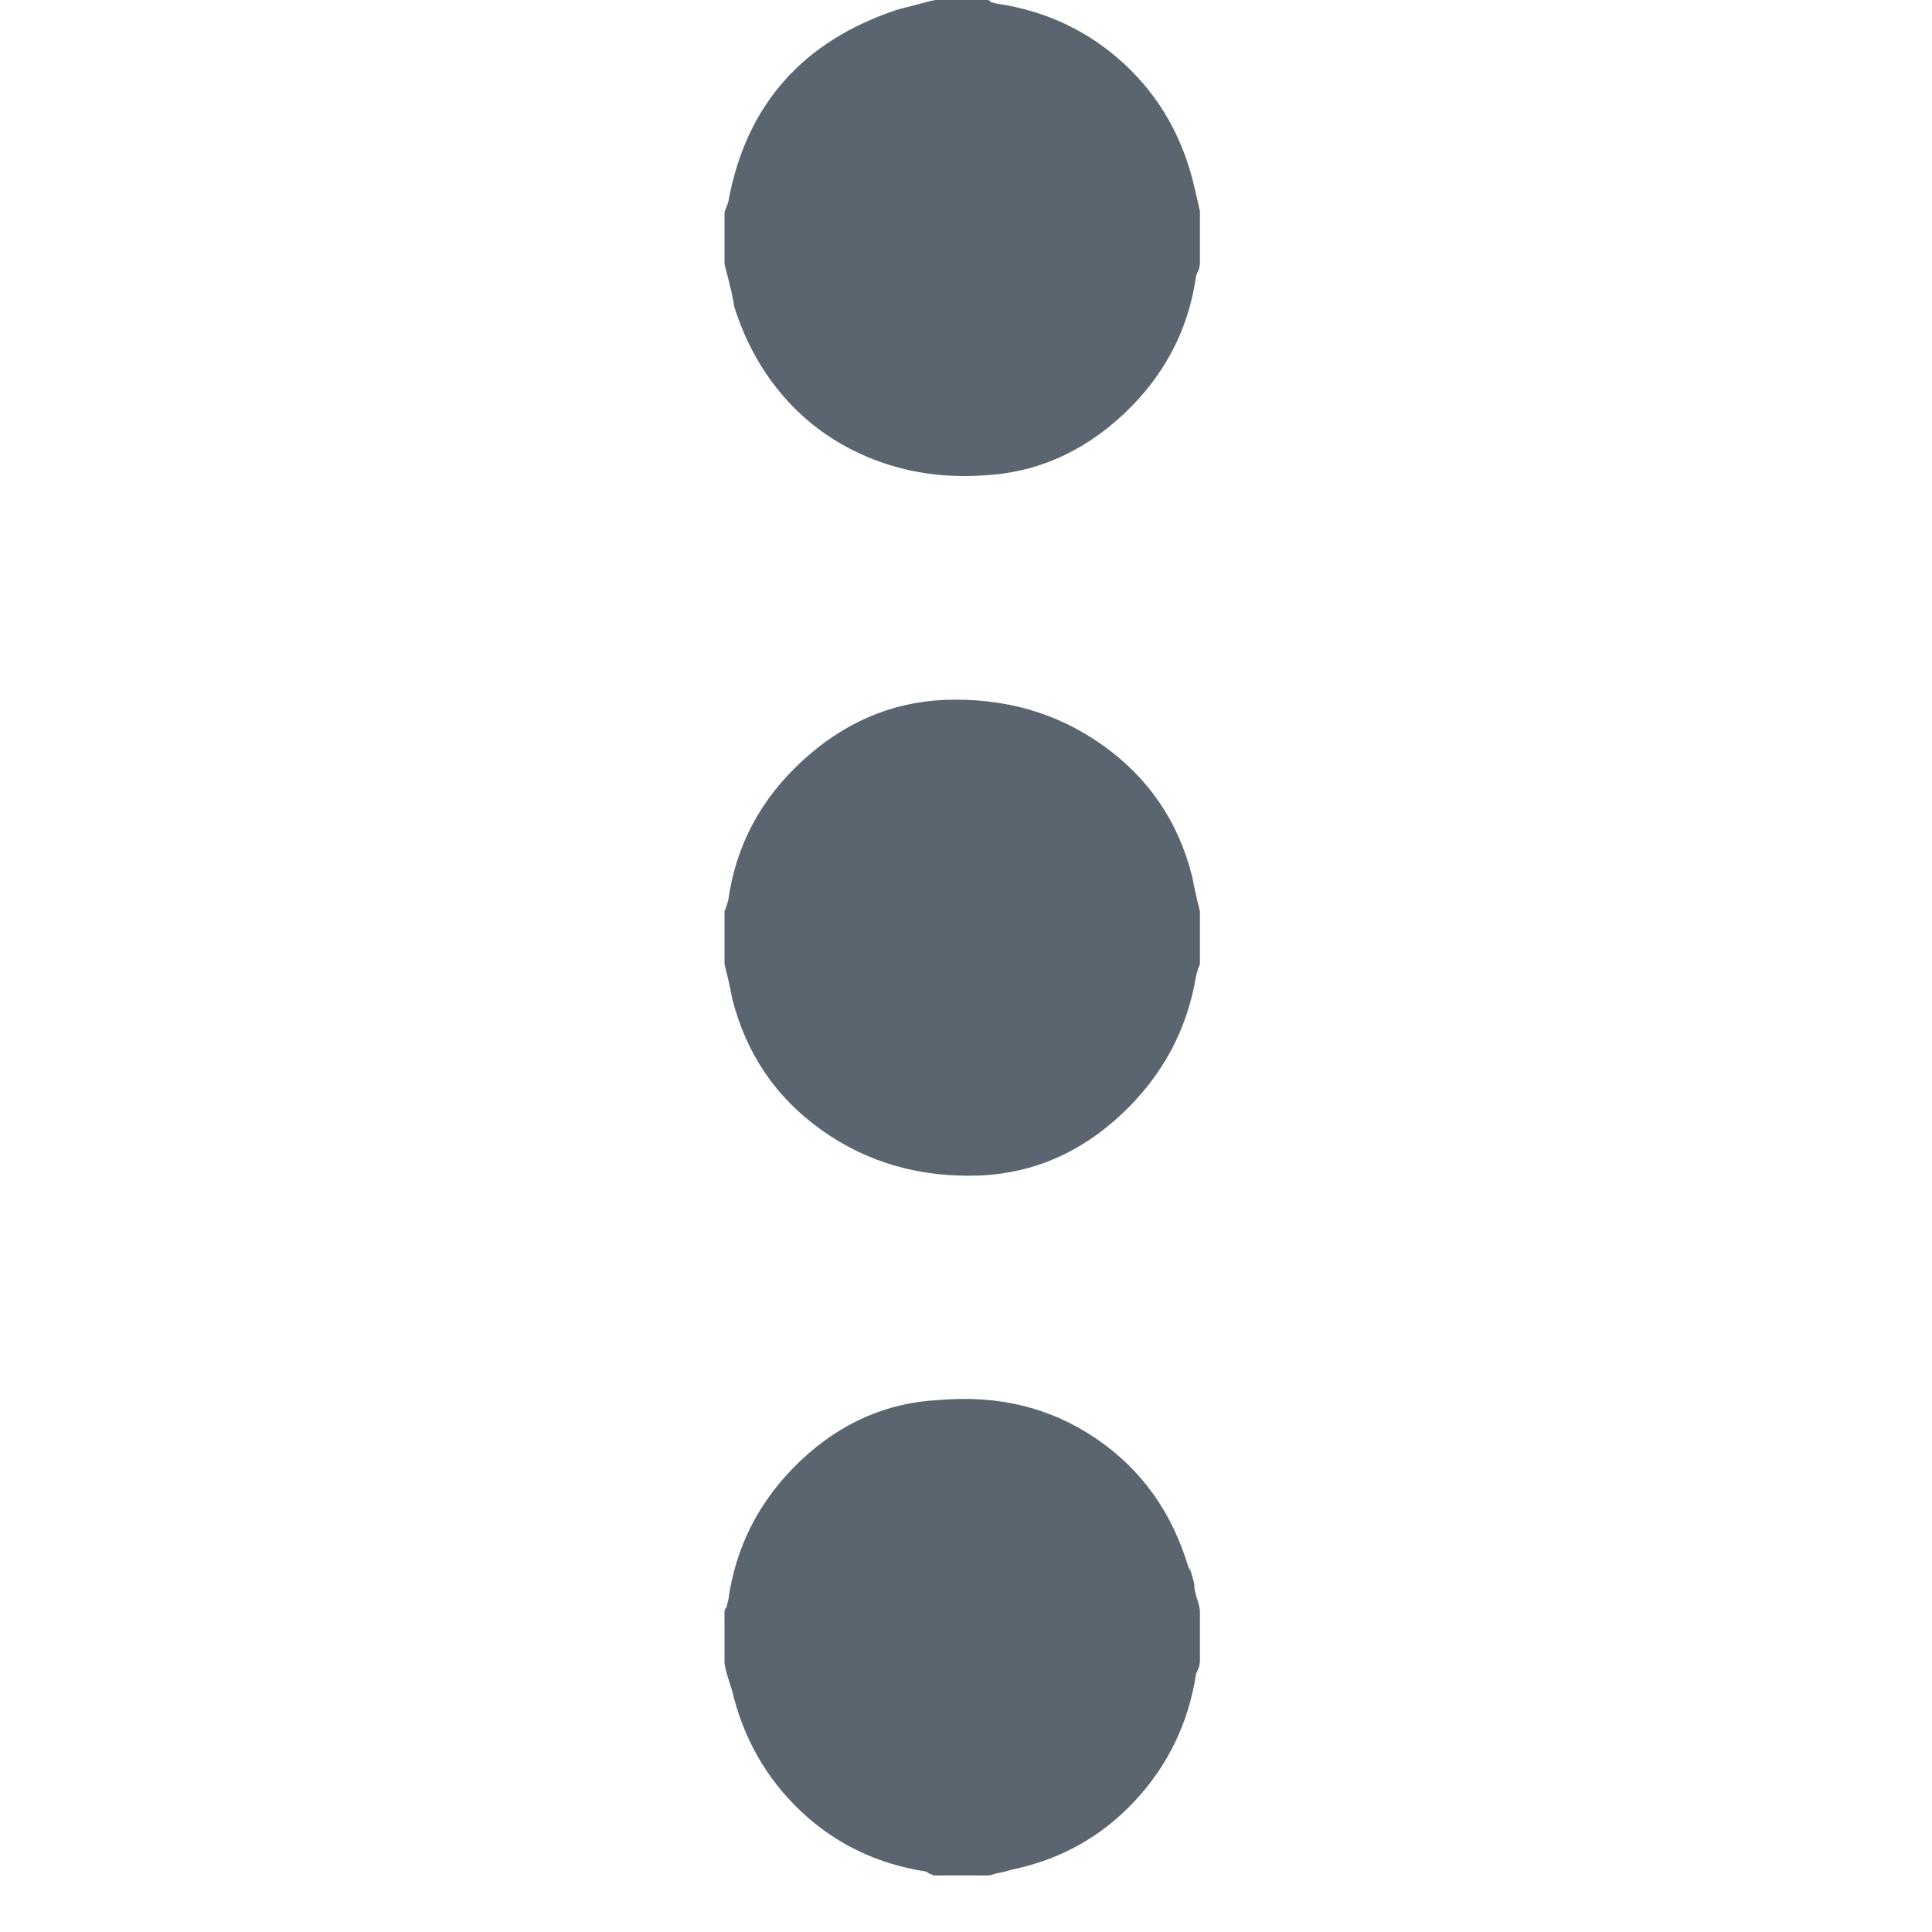
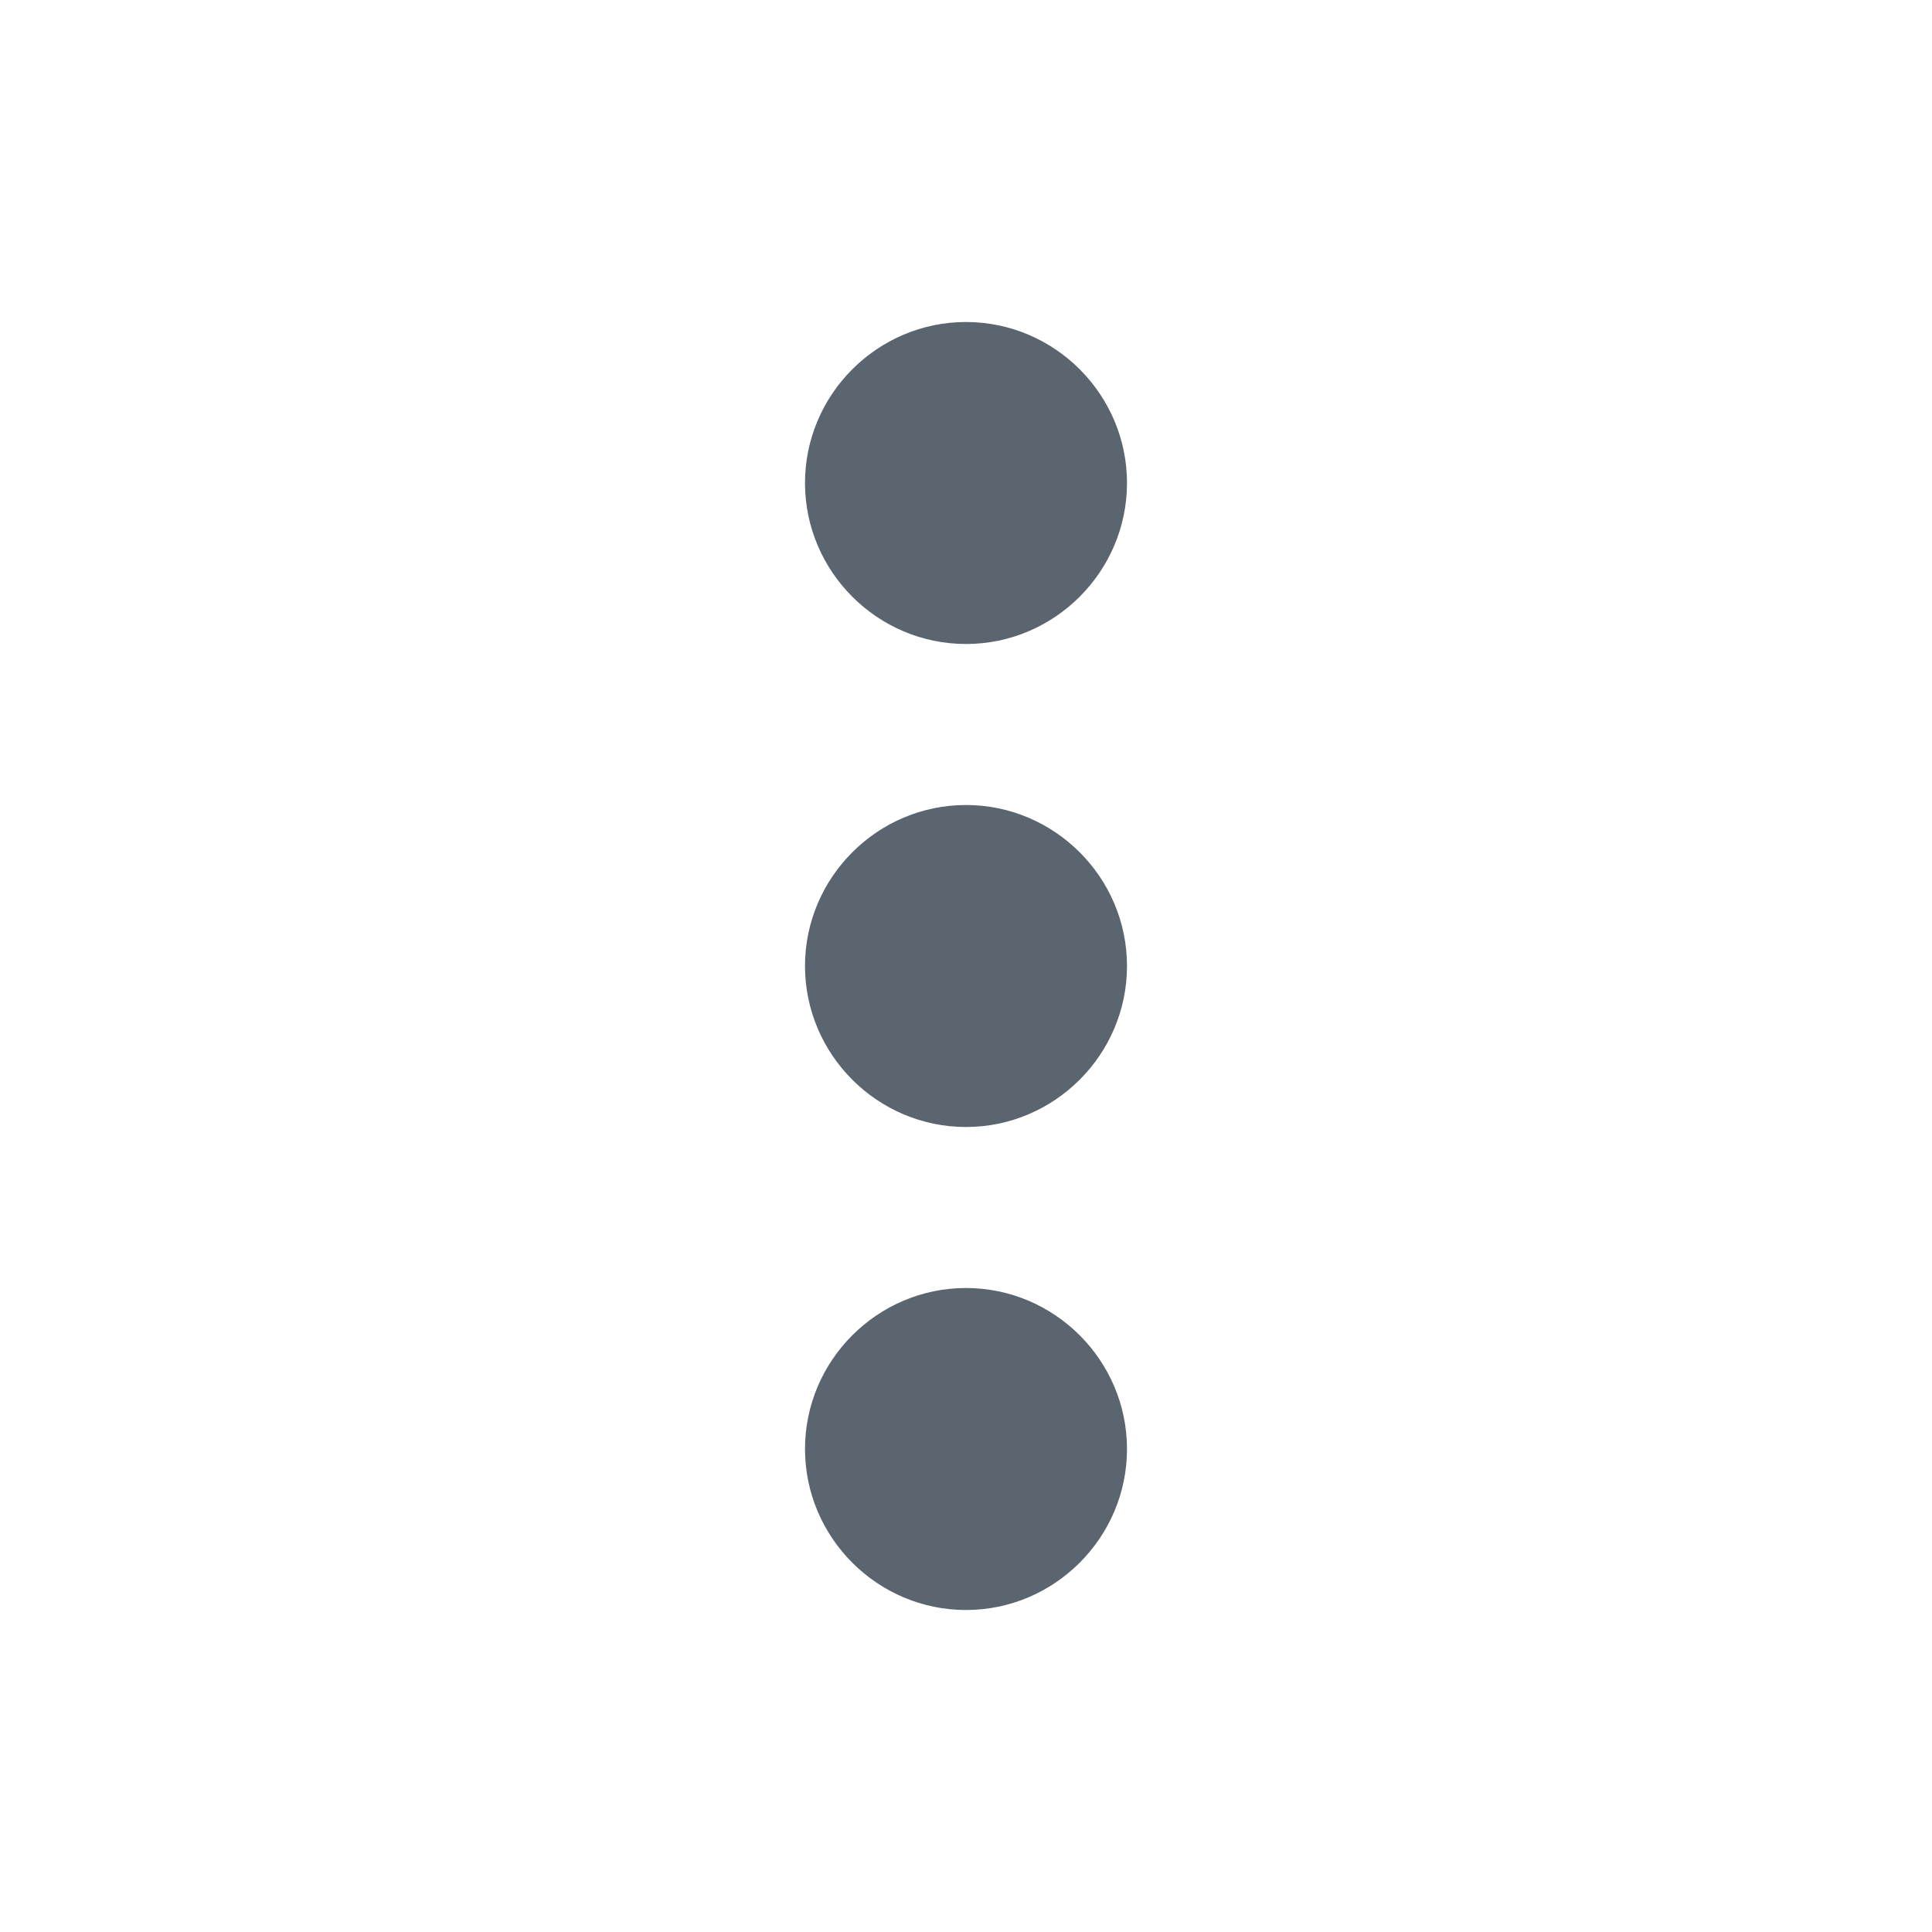
<svg xmlns="http://www.w3.org/2000/svg" width="24" height="24" viewBox="0 0 24 24" fill="none">
-   <path d="M9 20.648V20.016C9 20 9.008 19.984 9.023 19.969L9.047 19.875C9.141 19.203 9.438 18.629 9.938 18.152C10.438 17.676 11.016 17.422 11.672 17.391C12.406 17.328 13.055 17.488 13.617 17.871C14.18 18.254 14.562 18.789 14.766 19.477C14.781 19.492 14.793 19.516 14.801 19.547C14.809 19.578 14.816 19.605 14.824 19.629C14.832 19.652 14.836 19.676 14.836 19.699C14.836 19.723 14.84 19.75 14.848 19.781C14.855 19.812 14.863 19.84 14.871 19.863C14.879 19.887 14.887 19.914 14.895 19.945C14.902 19.977 14.906 20 14.906 20.016V20.648L14.895 20.707L14.859 20.789C14.766 21.398 14.512 21.926 14.098 22.371C13.684 22.816 13.172 23.102 12.562 23.227C12.516 23.242 12.453 23.258 12.375 23.273C12.328 23.289 12.297 23.297 12.281 23.297H11.602C11.555 23.281 11.523 23.266 11.508 23.25C10.898 23.156 10.379 22.906 9.949 22.5C9.52 22.094 9.234 21.594 9.094 21C9.078 20.953 9.059 20.891 9.035 20.812C9.012 20.734 9 20.68 9 20.648ZM14.906 2.648V3.281L14.895 3.34L14.859 3.422C14.766 4.094 14.465 4.668 13.957 5.145C13.449 5.621 12.867 5.875 12.211 5.906C11.727 5.938 11.273 5.871 10.852 5.707C10.43 5.543 10.07 5.297 9.773 4.969C9.477 4.641 9.258 4.25 9.117 3.797C9.117 3.75 9.078 3.578 9 3.281V2.648C9 2.633 9.008 2.609 9.023 2.578L9.047 2.508C9.266 1.305 9.969 0.508 11.156 0.117C11.219 0.102 11.309 0.078 11.426 0.047C11.543 0.016 11.609 0 11.625 0H12.281L12.305 0.023C12.352 0.039 12.383 0.047 12.398 0.047C13.008 0.141 13.531 0.391 13.969 0.797C14.406 1.203 14.695 1.711 14.836 2.32C14.852 2.383 14.875 2.484 14.906 2.625V2.648ZM14.906 11.32V11.977L14.883 12.035L14.859 12.117C14.75 12.789 14.441 13.363 13.934 13.84C13.426 14.316 12.844 14.57 12.188 14.602C11.438 14.633 10.777 14.445 10.207 14.039C9.637 13.633 9.266 13.086 9.094 12.398C9.078 12.305 9.047 12.164 9 11.977V11.32L9.023 11.262L9.047 11.18C9.141 10.508 9.445 9.934 9.961 9.457C10.477 8.98 11.062 8.727 11.719 8.695C12.469 8.664 13.129 8.852 13.699 9.258C14.27 9.664 14.641 10.211 14.812 10.898C14.828 10.992 14.859 11.133 14.906 11.32Z" fill="#5B656F" />
+   <path d="M12 8C13.1 8 14 7.1 14 6C14 4.9 13.1 4 12 4C10.9 4 10 4.9 10 6C10 7.1 10.9 8 12 8ZM12 10C10.9 10 10 10.9 10 12C10 13.1 10.9 14 12 14C13.1 14 14 13.1 14 12C14 10.9 13.1 10 12 10ZM12 16C10.9 16 10 16.9 10 18C10 19.1 10.9 20 12 20C13.1 20 14 19.1 14 18C14 16.9 13.1 16 12 16Z" fill="#5B656F" />
</svg>
